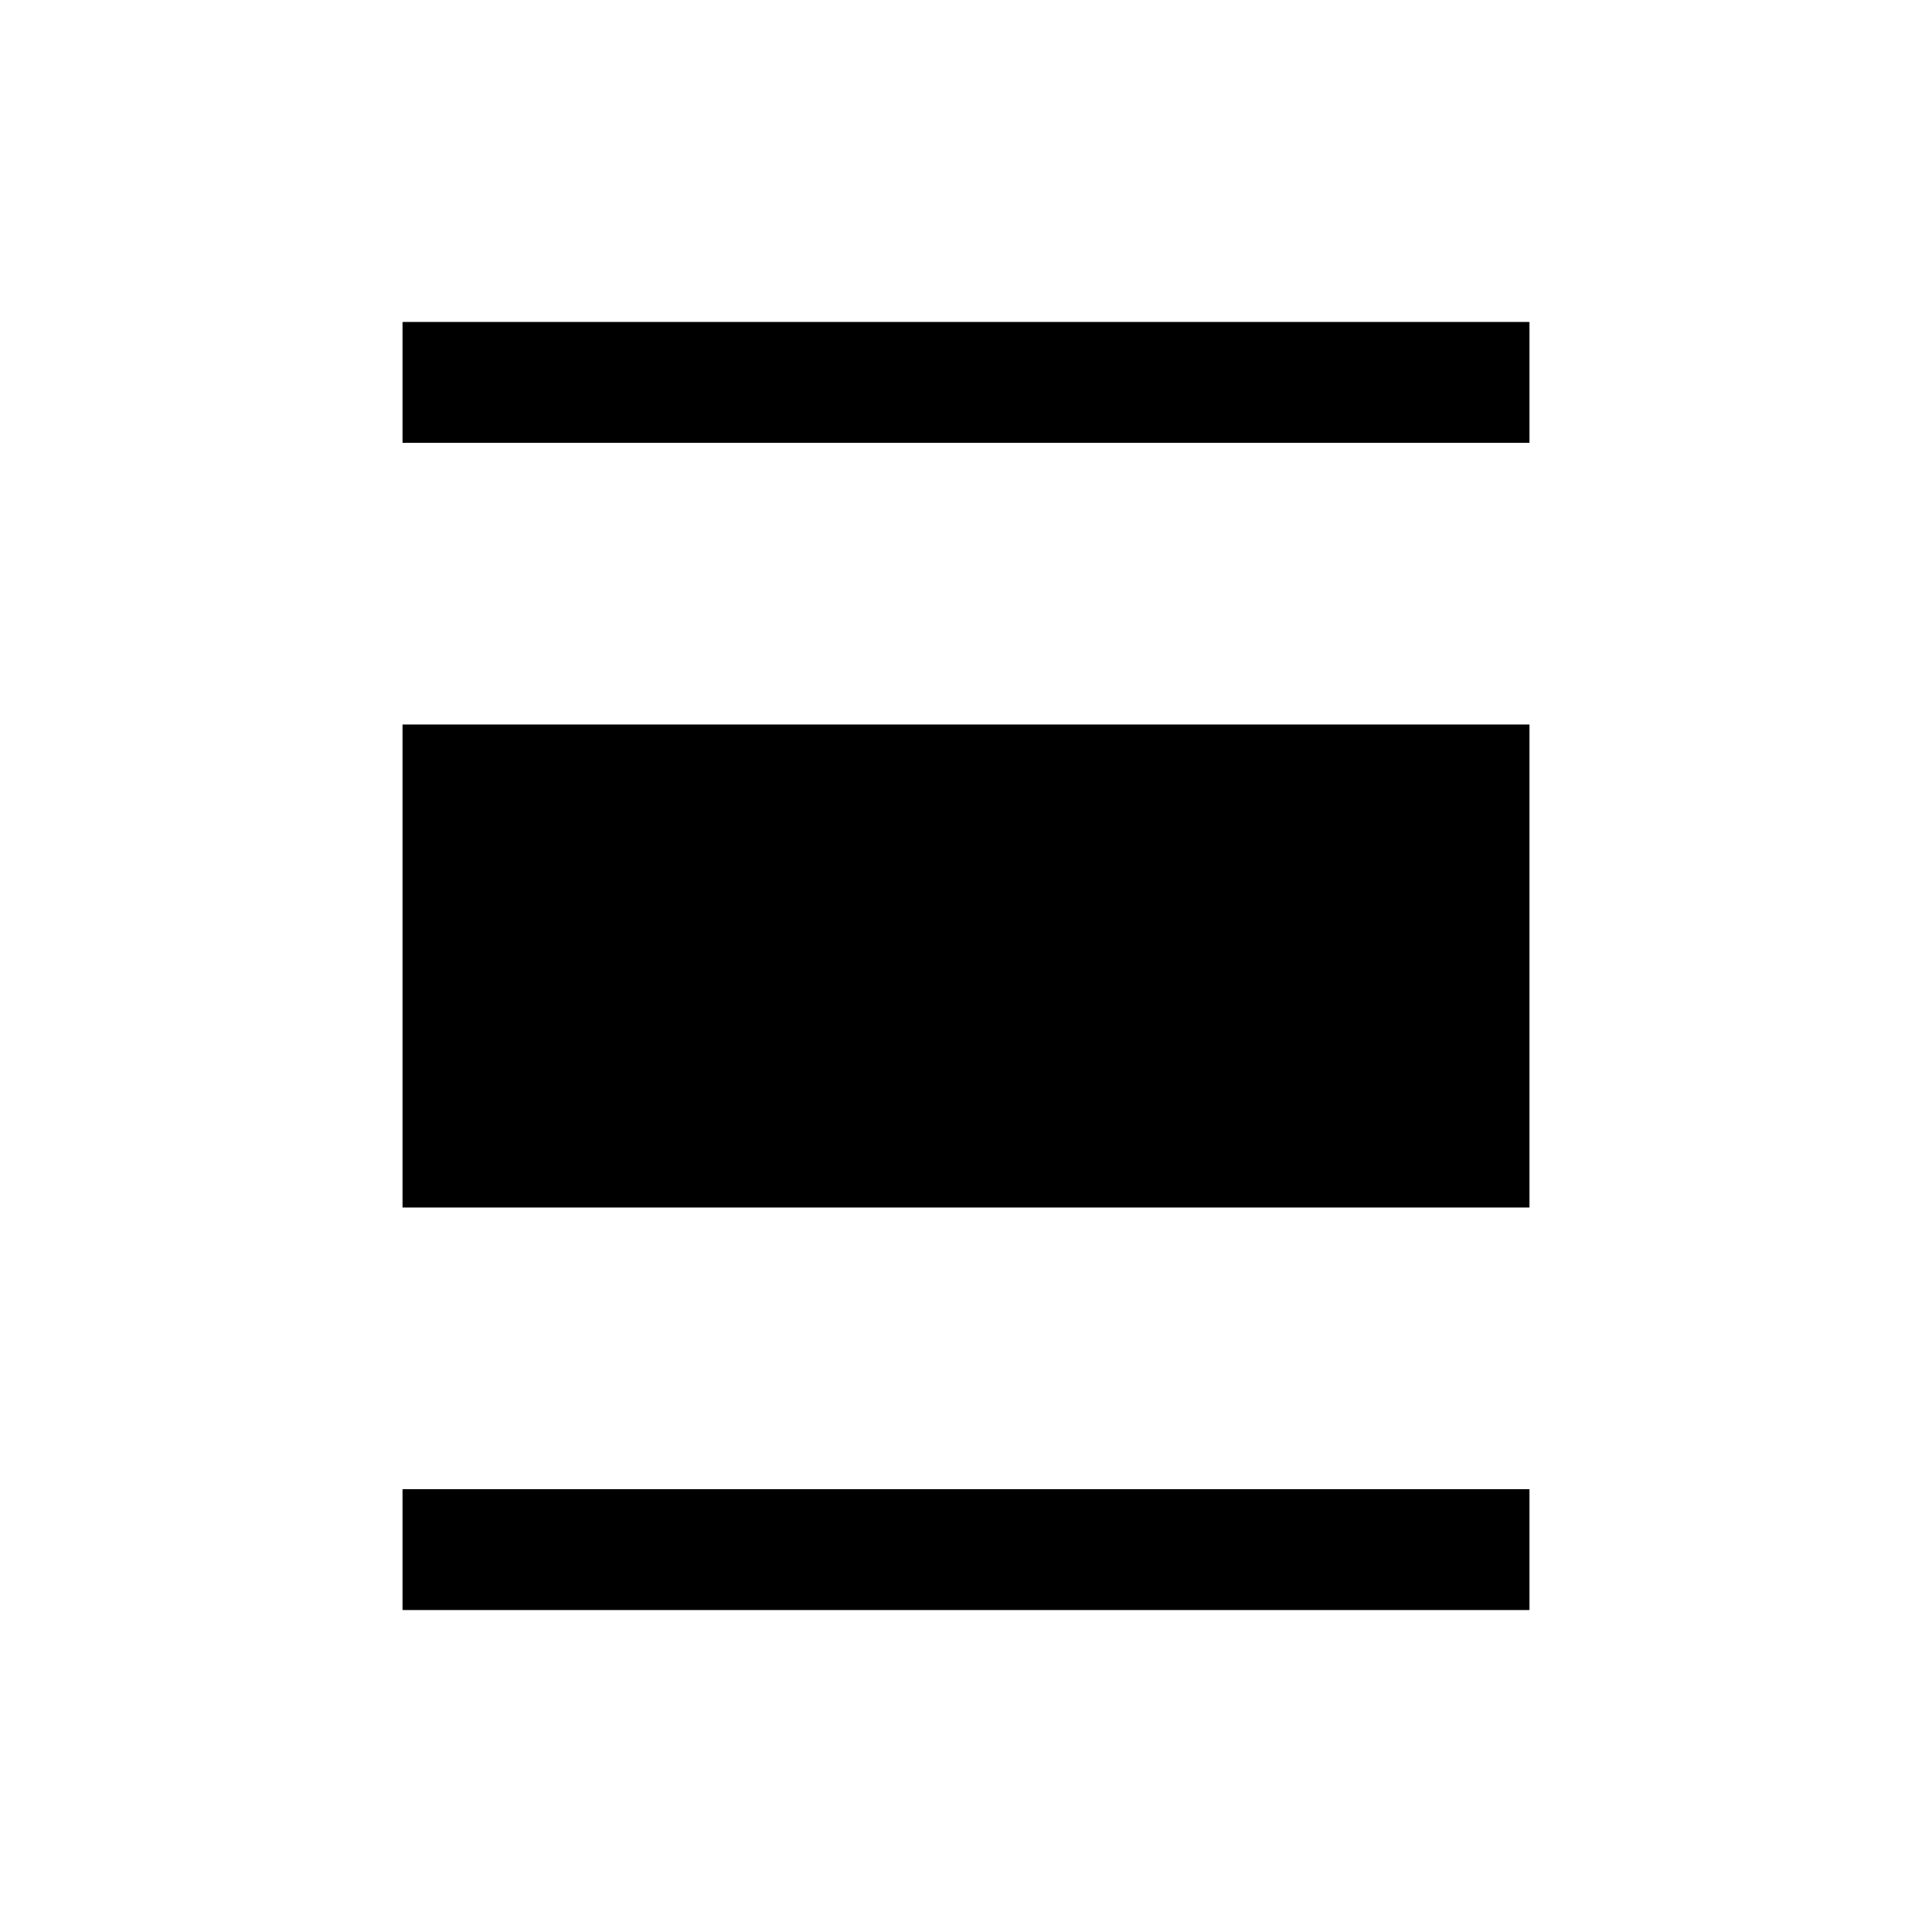
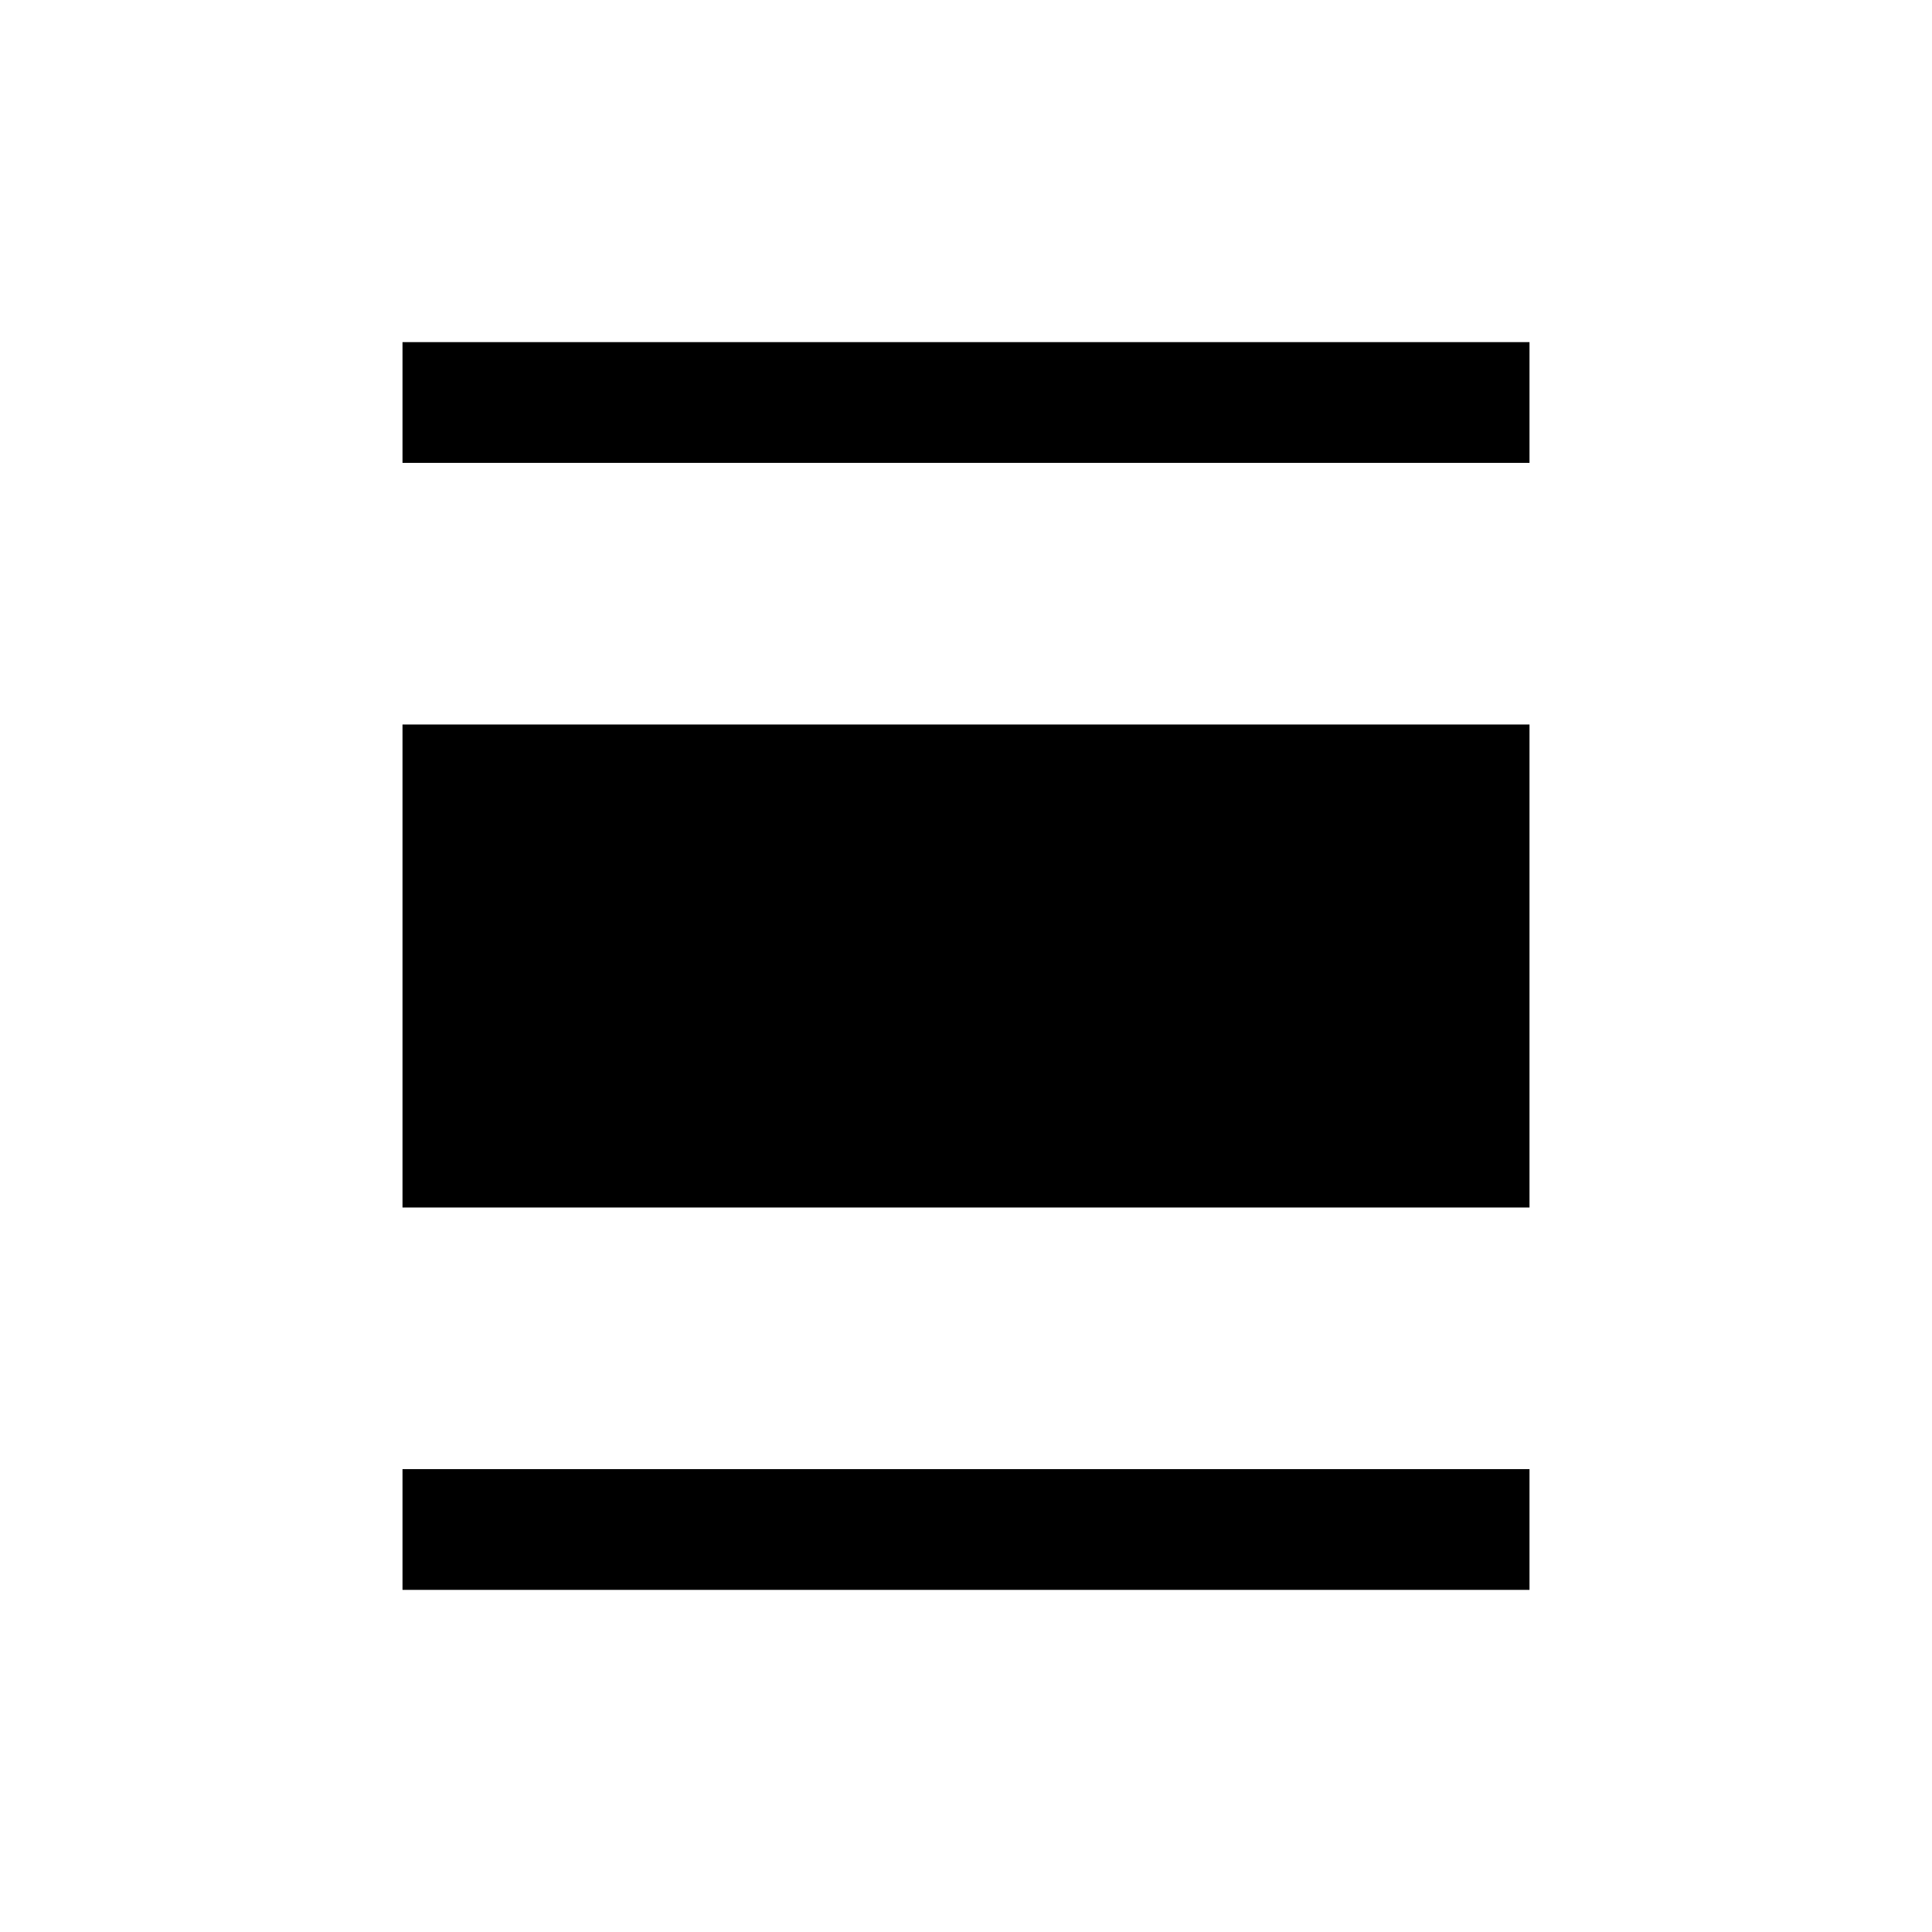
<svg xmlns="http://www.w3.org/2000/svg" viewBox="0 0 24 24" style="fill: none" stroke="currentColor" stroke-width="1.5">
-   <path d="M5 4.75H19M5 19.25H19" vector-effect="non-scaling-stroke" />
-   <rect x="5.75" y="9.75" width="12.5" height="4.5" fill="currentColor" stroke="currentColor" vector-effect="non-scaling-stroke" />
+   <path d="M5 5H19M5 19H19" vector-effect="non-scaling-stroke" />
+   <rect x="5" y="9" width="14" height="6" fill="currentColor" stroke="none" />
</svg>
